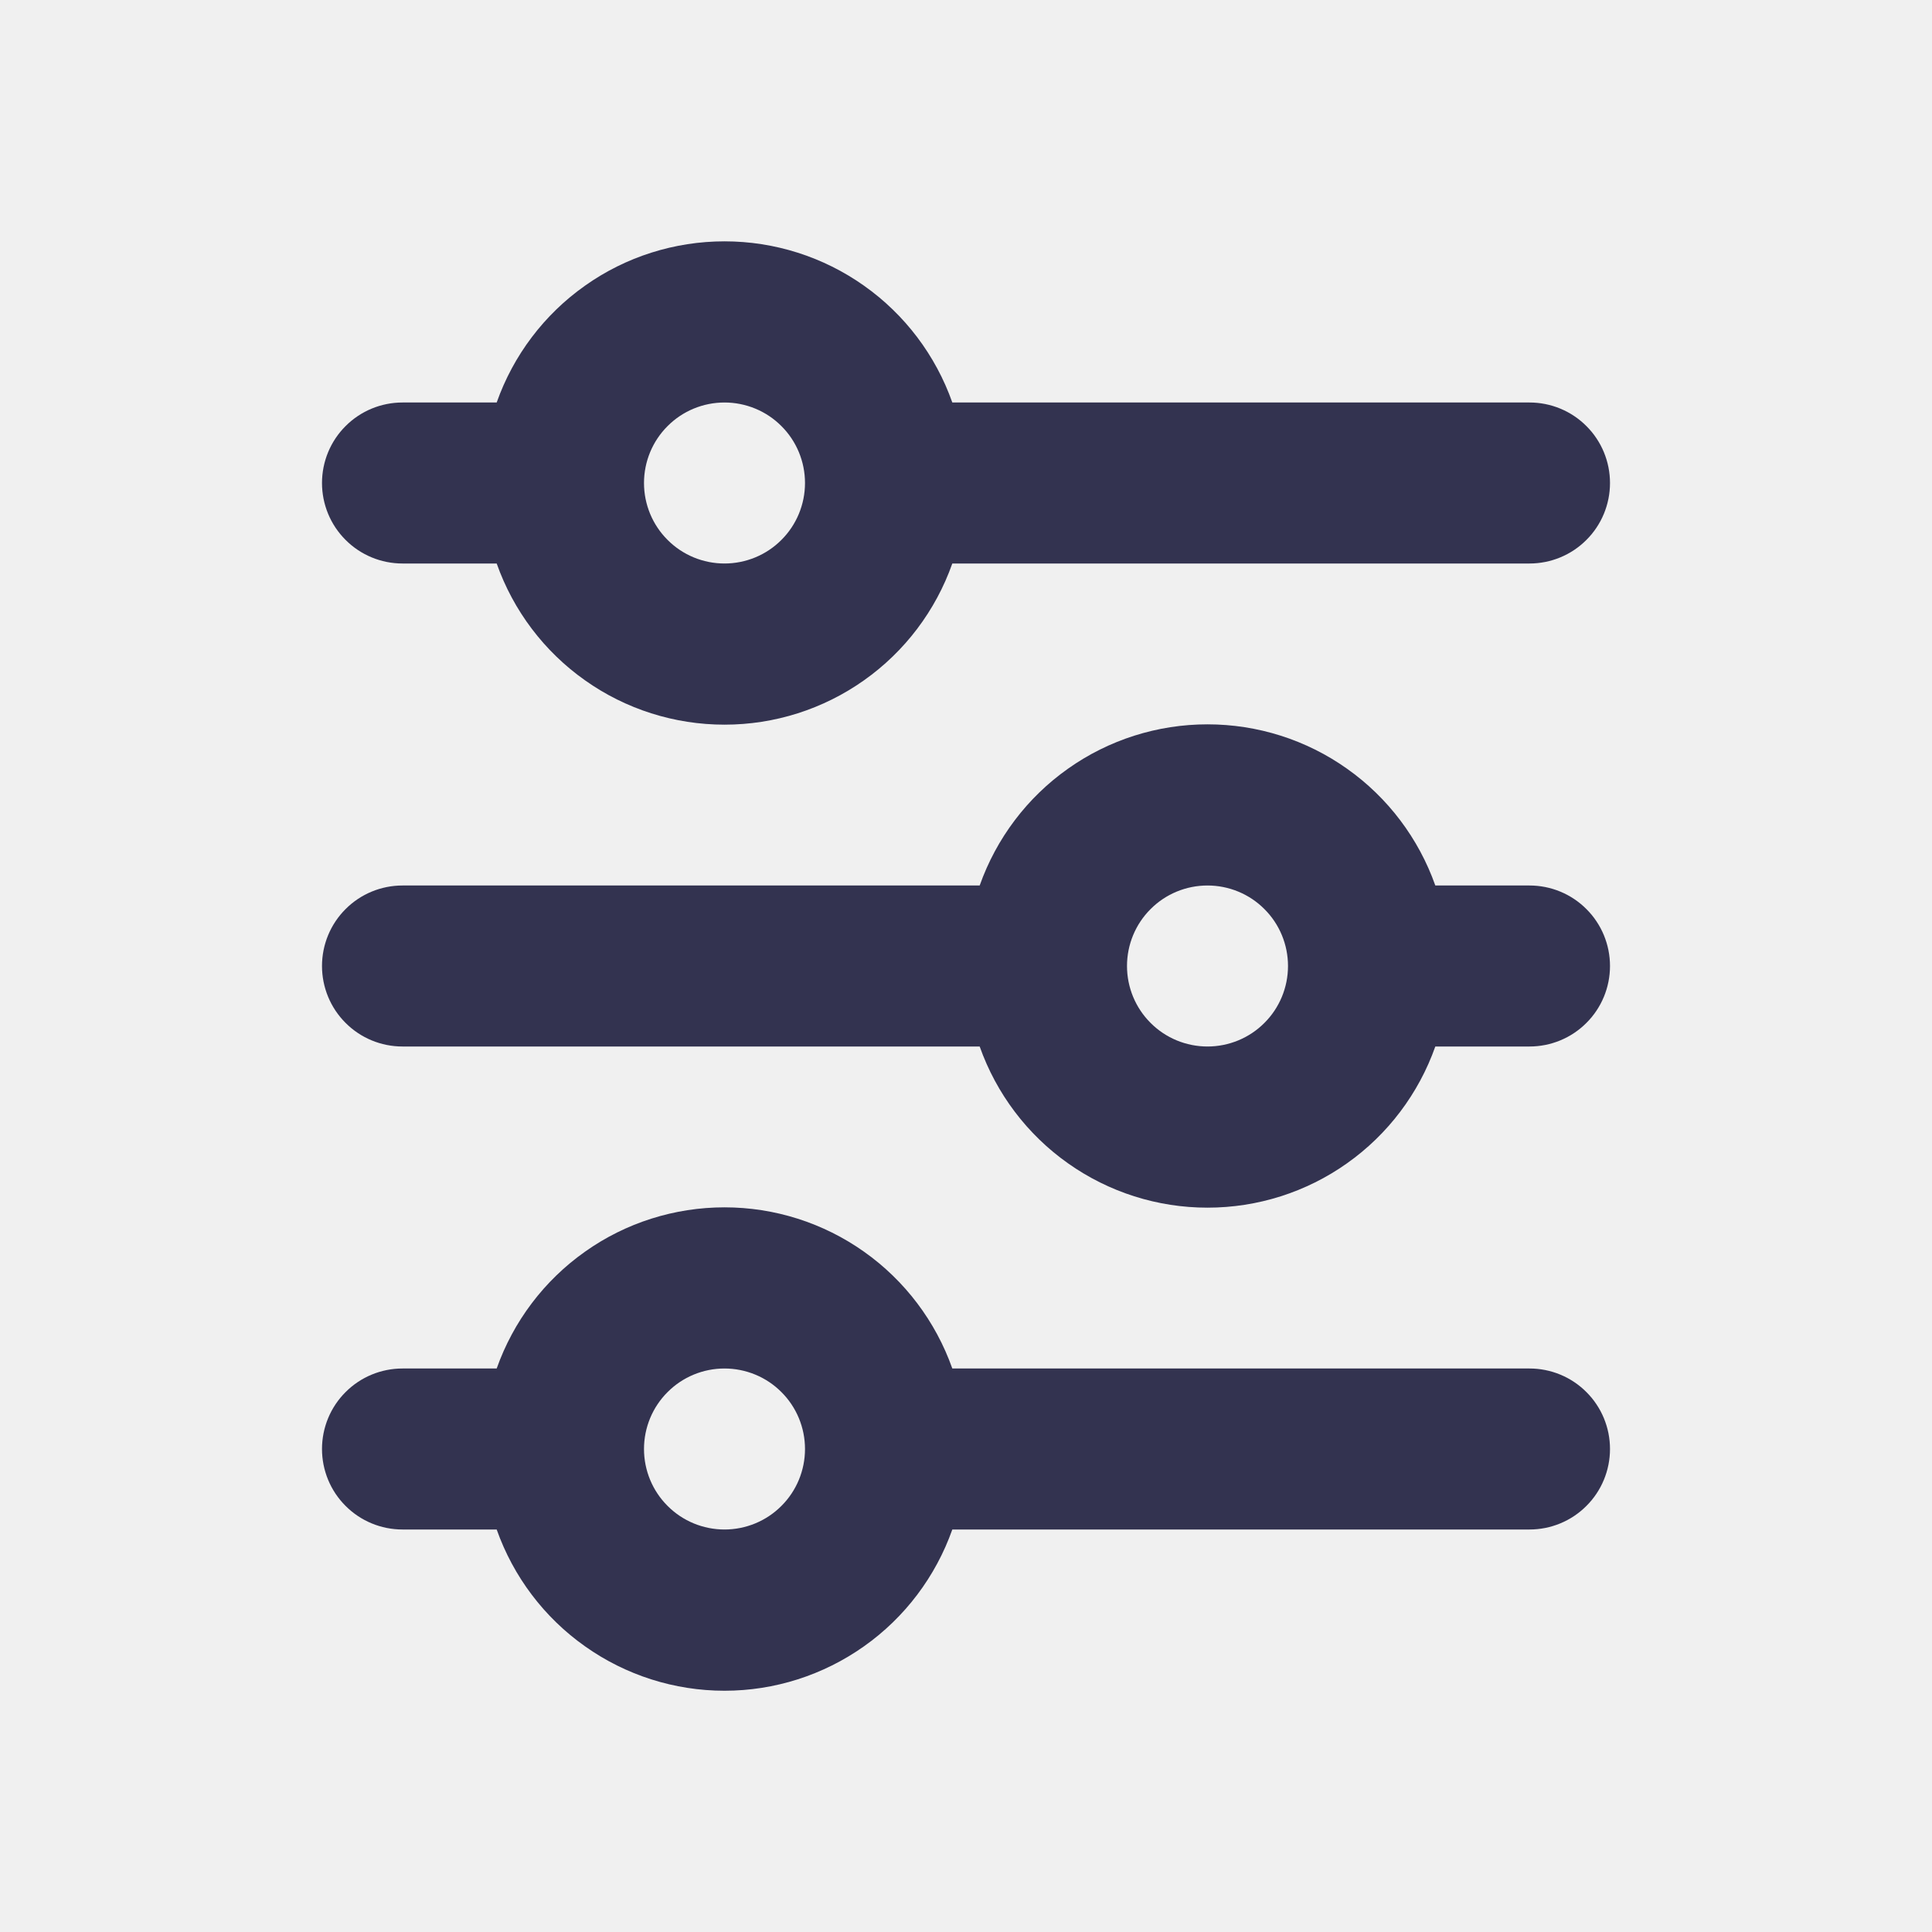
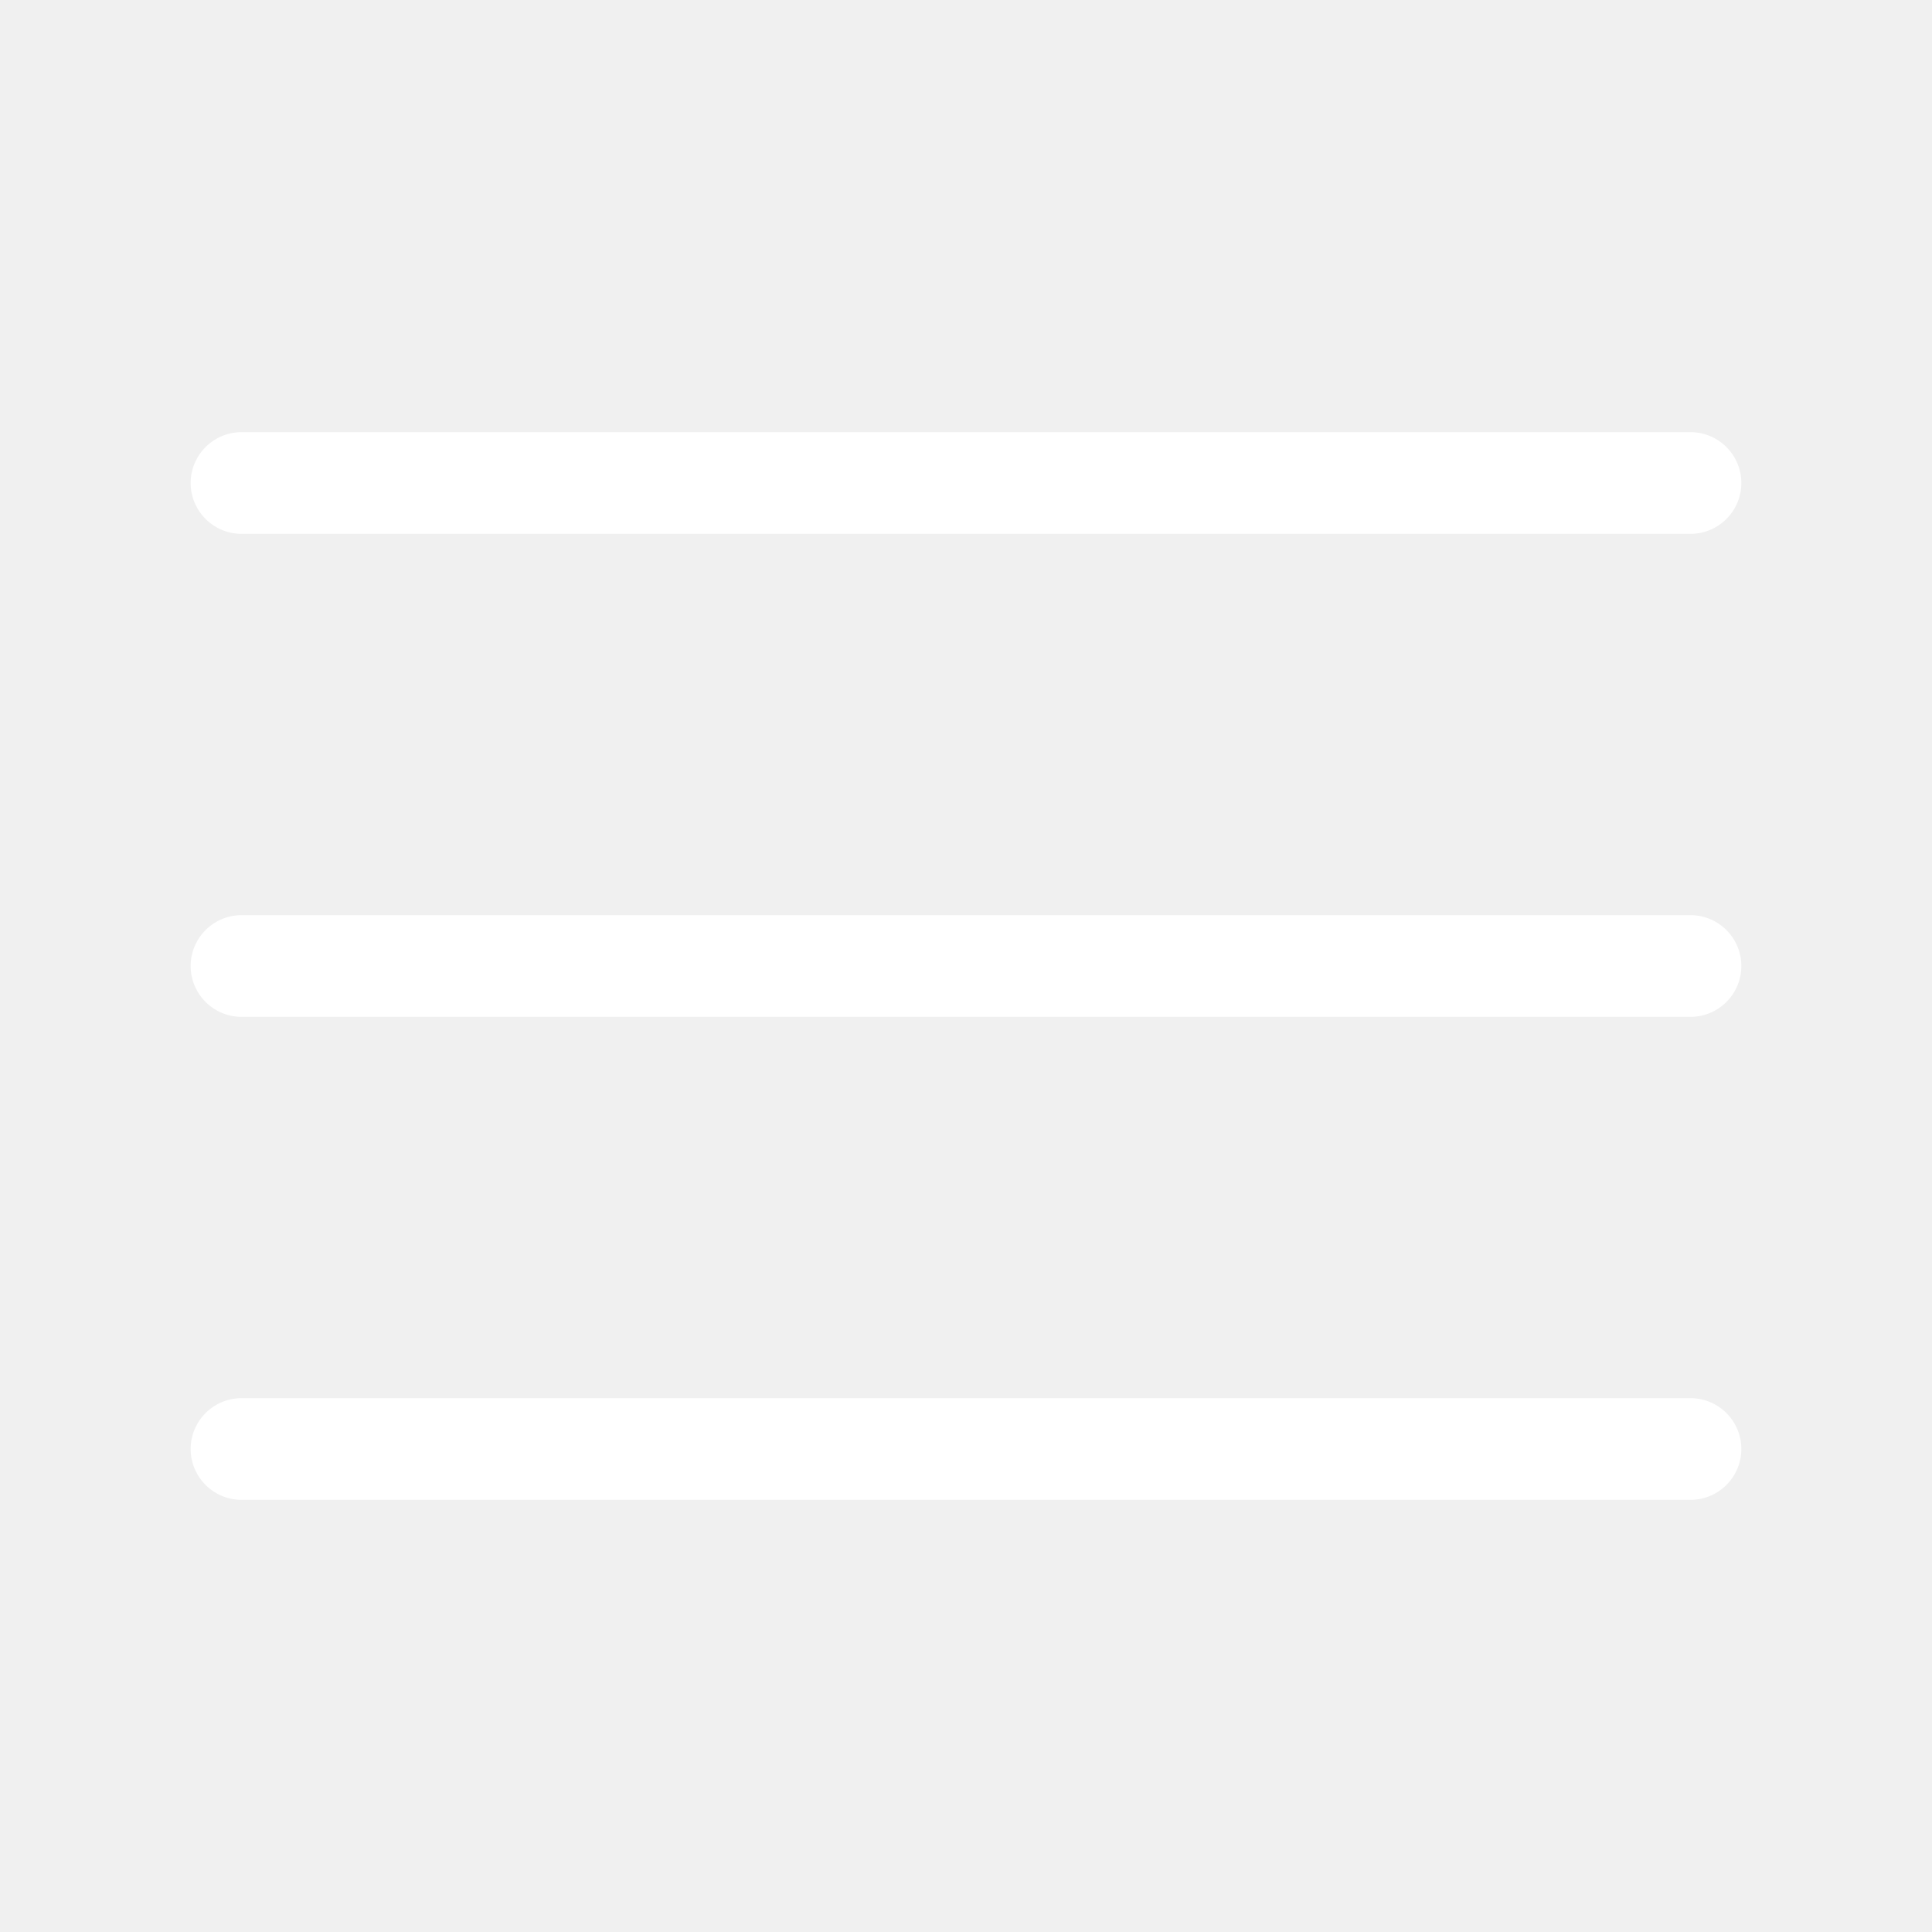
- <svg xmlns="http://www.w3.org/2000/svg" width="24" height="24" viewBox="0 0 24 24" fill="none">
-   <path d="M9 5C8.735 5 8.48 5.105 8.293 5.293C8.105 5.48 8 5.735 8 6C8 6.265 8.105 6.52 8.293 6.707C8.48 6.895 8.735 7 9 7C9.265 7 9.52 6.895 9.707 6.707C9.895 6.52 10 6.265 10 6C10 5.735 9.895 5.48 9.707 5.293C9.52 5.105 9.265 5 9 5ZM6.17 5C6.377 4.414 6.76 3.907 7.267 3.549C7.773 3.19 8.379 2.998 9 2.998C9.621 2.998 10.226 3.19 10.733 3.549C11.24 3.907 11.623 4.414 11.83 5H19C19.265 5 19.52 5.105 19.707 5.293C19.895 5.48 20 5.735 20 6C20 6.265 19.895 6.52 19.707 6.707C19.52 6.895 19.265 7 19 7H11.83C11.623 7.586 11.24 8.093 10.733 8.451C10.226 8.81 9.621 9.002 9 9.002C8.379 9.002 7.773 8.81 7.267 8.451C6.76 8.093 6.377 7.586 6.17 7H5C4.735 7 4.48 6.895 4.293 6.707C4.105 6.52 4 6.265 4 6C4 5.735 4.105 5.48 4.293 5.293C4.48 5.105 4.735 5 5 5H6.17ZM15 11C14.735 11 14.48 11.105 14.293 11.293C14.105 11.48 14 11.735 14 12C14 12.265 14.105 12.52 14.293 12.707C14.48 12.895 14.735 13 15 13C15.265 13 15.52 12.895 15.707 12.707C15.895 12.52 16 12.265 16 12C16 11.735 15.895 11.48 15.707 11.293C15.52 11.105 15.265 11 15 11ZM12.17 11C12.377 10.415 12.76 9.907 13.267 9.549C13.774 9.19 14.379 8.998 15 8.998C15.621 8.998 16.227 9.19 16.733 9.549C17.24 9.907 17.623 10.415 17.83 11H19C19.265 11 19.52 11.105 19.707 11.293C19.895 11.48 20 11.735 20 12C20 12.265 19.895 12.52 19.707 12.707C19.52 12.895 19.265 13 19 13H17.83C17.623 13.585 17.24 14.093 16.733 14.451C16.227 14.81 15.621 15.002 15 15.002C14.379 15.002 13.774 14.81 13.267 14.451C12.76 14.093 12.377 13.585 12.17 13H5C4.735 13 4.48 12.895 4.293 12.707C4.105 12.52 4 12.265 4 12C4 11.735 4.105 11.48 4.293 11.293C4.48 11.105 4.735 11 5 11H12.17ZM9 17C8.735 17 8.48 17.105 8.293 17.293C8.105 17.48 8 17.735 8 18C8 18.265 8.105 18.52 8.293 18.707C8.48 18.895 8.735 19 9 19C9.265 19 9.52 18.895 9.707 18.707C9.895 18.52 10 18.265 10 18C10 17.735 9.895 17.48 9.707 17.293C9.52 17.105 9.265 17 9 17ZM6.17 17C6.377 16.415 6.76 15.907 7.267 15.549C7.773 15.19 8.379 14.998 9 14.998C9.621 14.998 10.226 15.19 10.733 15.549C11.24 15.907 11.623 16.415 11.83 17H19C19.265 17 19.52 17.105 19.707 17.293C19.895 17.48 20 17.735 20 18C20 18.265 19.895 18.52 19.707 18.707C19.52 18.895 19.265 19 19 19H11.83C11.623 19.585 11.24 20.093 10.733 20.451C10.226 20.81 9.621 21.003 9 21.003C8.379 21.003 7.773 20.81 7.267 20.451C6.76 20.093 6.377 19.585 6.17 19H5C4.735 19 4.48 18.895 4.293 18.707C4.105 18.52 4 18.265 4 18C4 17.735 4.105 17.48 4.293 17.293C4.48 17.105 4.735 17 5 17H6.17Z" fill="#333350" />
+ <svg xmlns="http://www.w3.org/2000/svg" width="38" height="38" viewBox="0 0 38 38" fill="none">
+   <path d="M4.75 9.5H33.25M4.75 19H33.25M4.75 28.5H33.25" stroke="white" stroke-width="2" stroke-linecap="round" stroke-linejoin="round" />
</svg>
